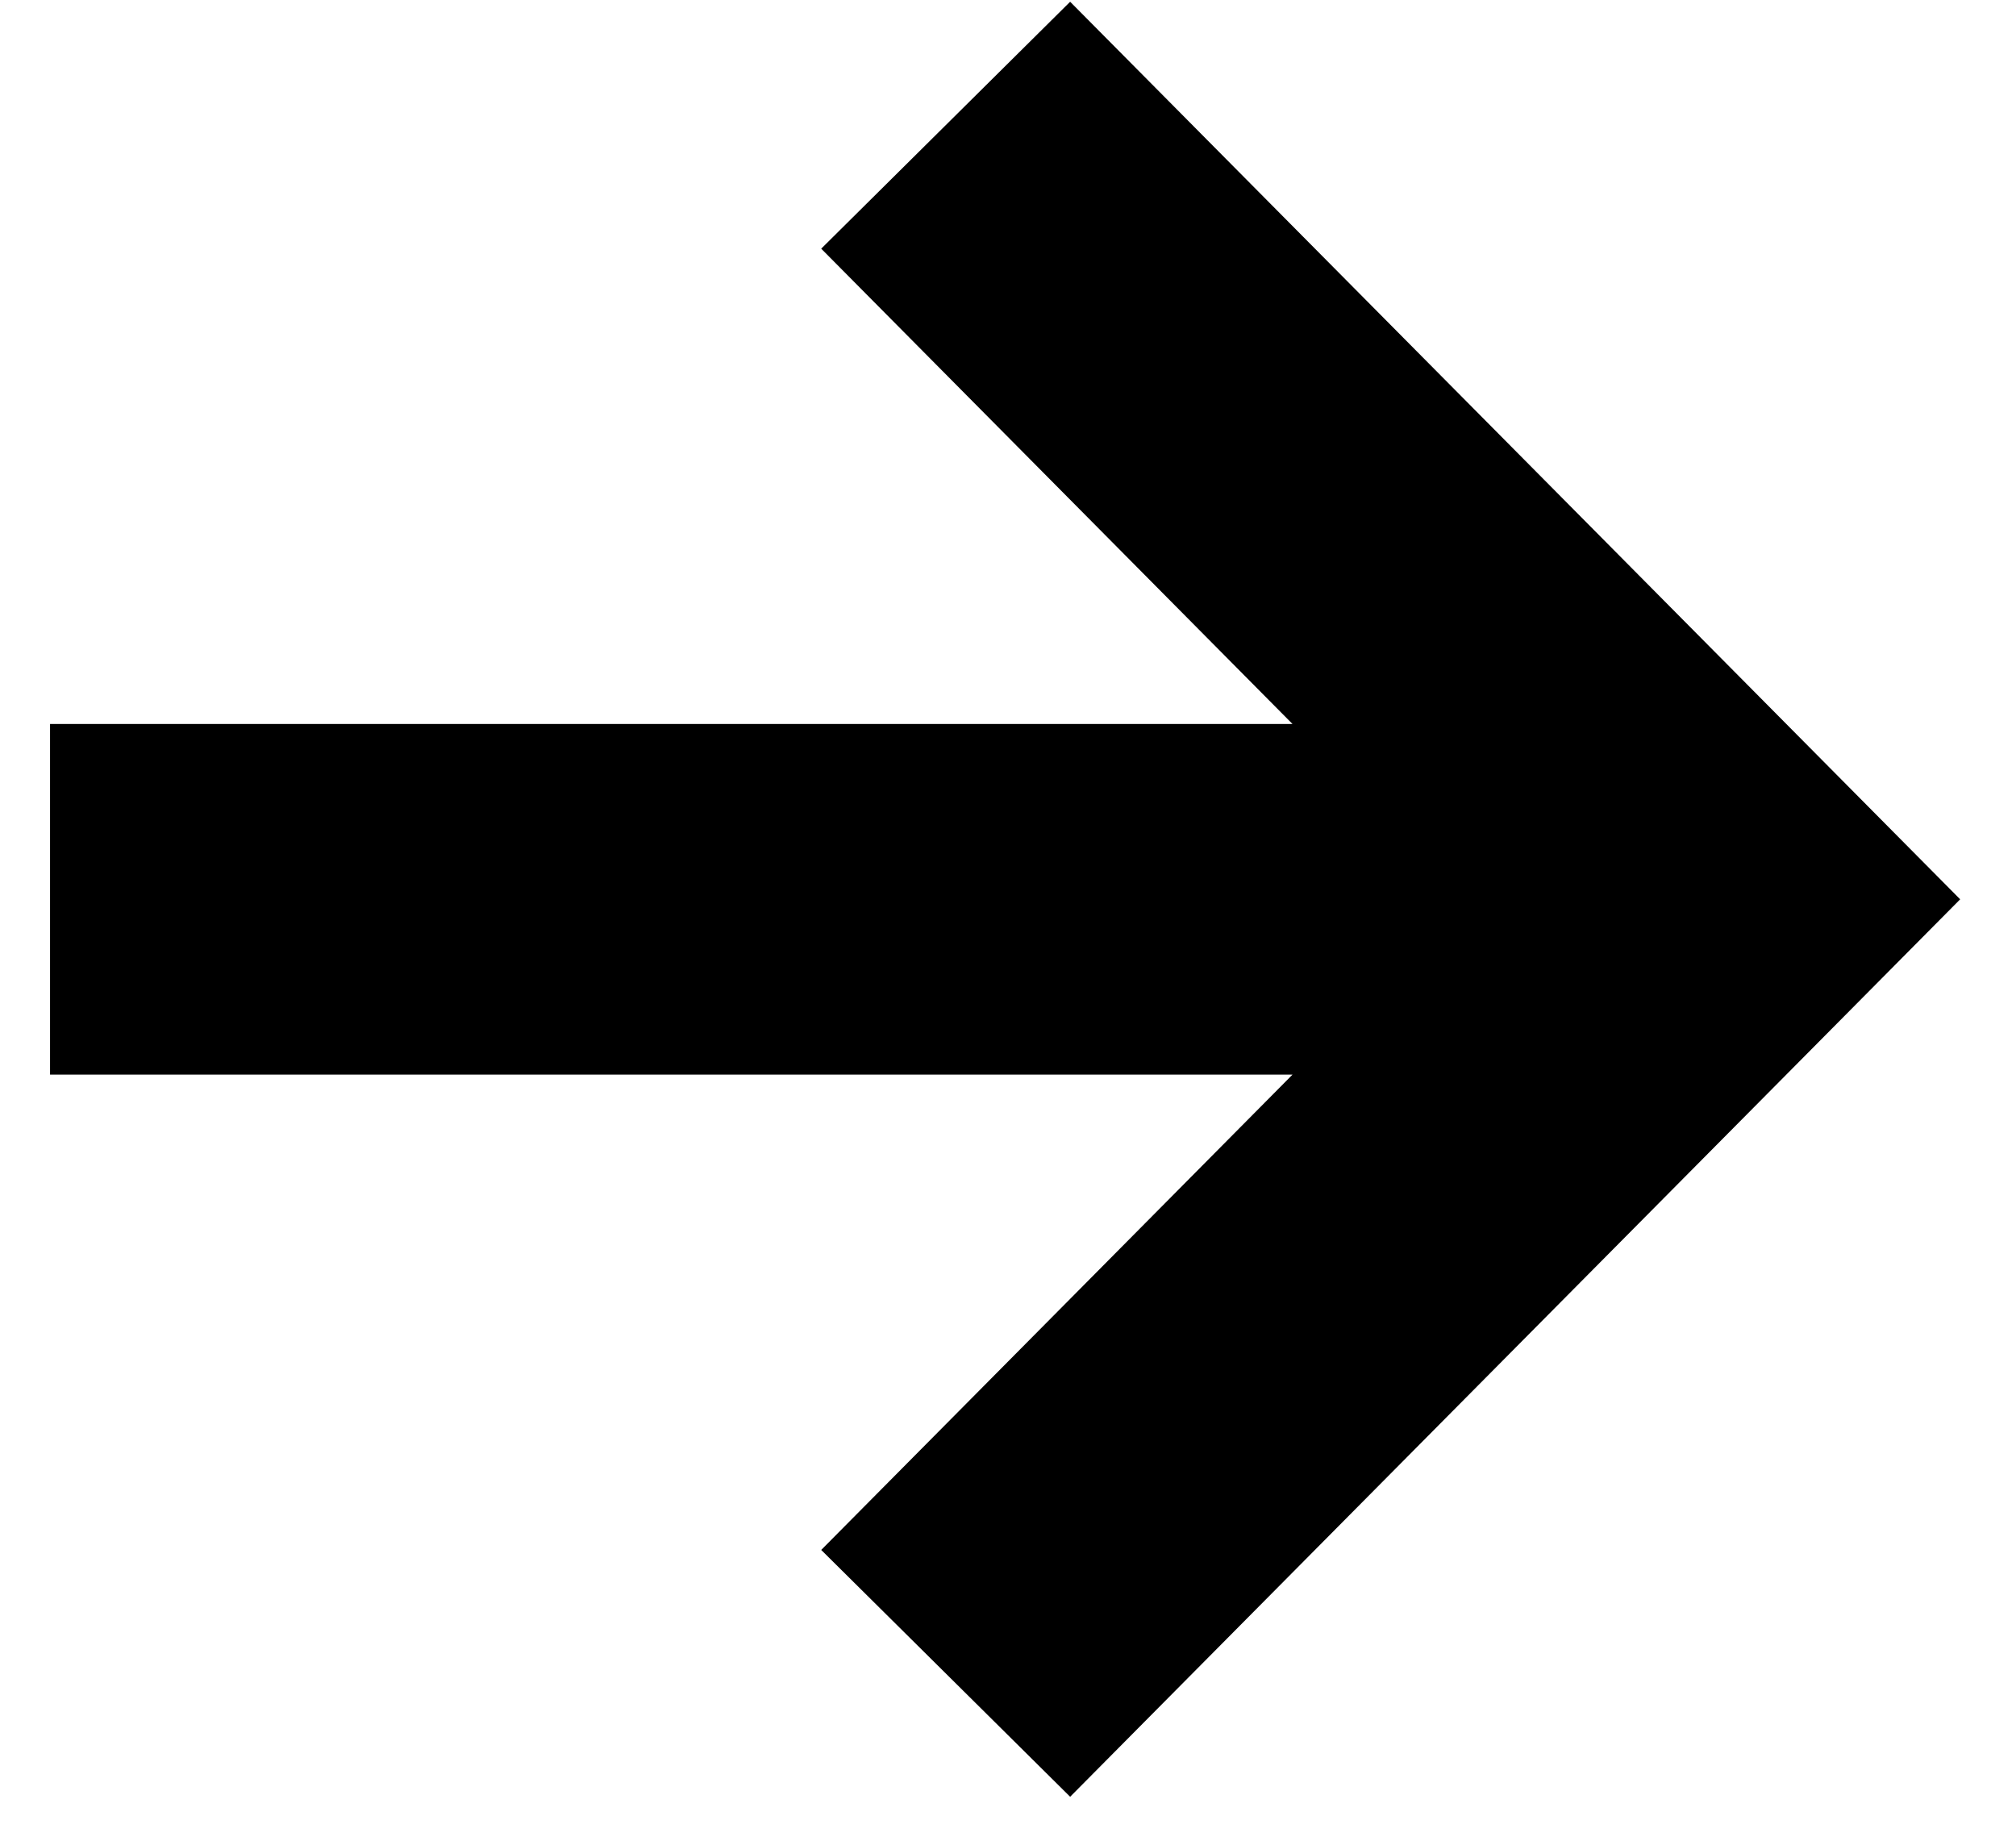
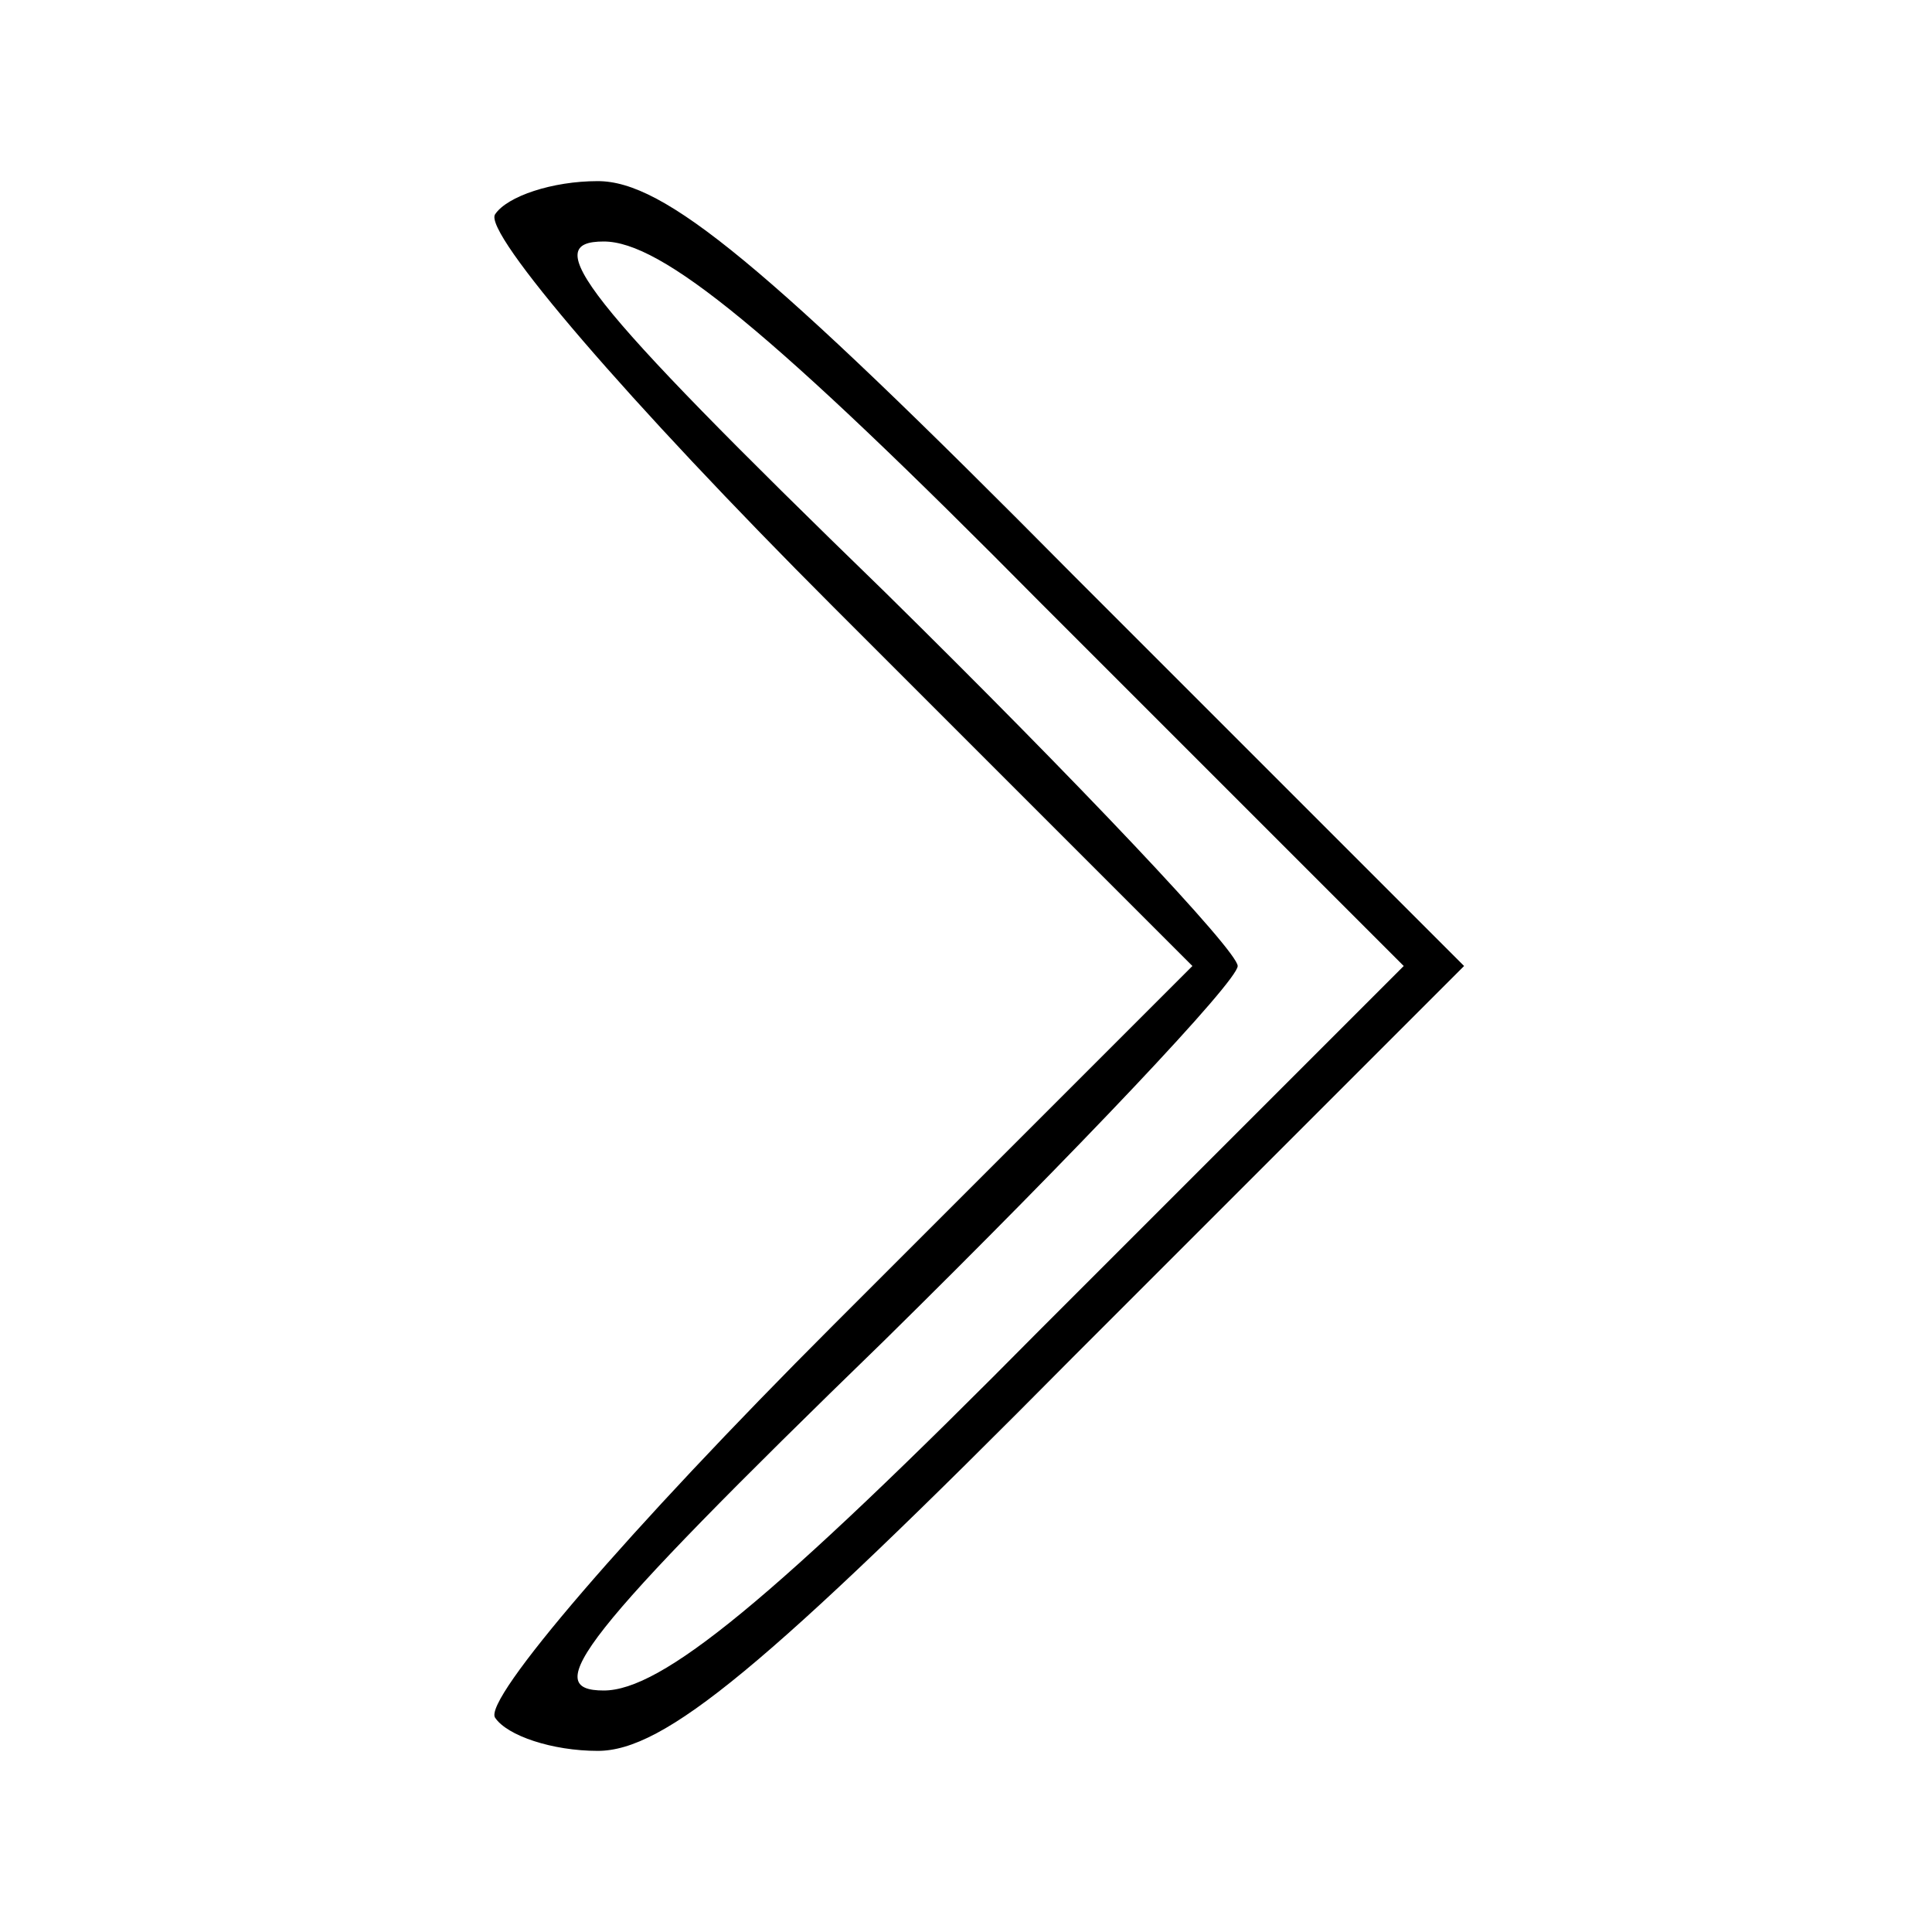
- <svg xmlns="http://www.w3.org/2000/svg" width="23" height="21" viewBox="0 0 23 21" fill="none">
-   <path fill-rule="evenodd" clip-rule="evenodd" d="M12.209 0.02L22.363 10.26L12.209 20.499L9.369 17.683L14.746 12.26H0.571V8.26H14.746L9.369 2.837L12.209 0.02Z" fill="black" />
+ <svg xmlns="http://www.w3.org/2000/svg" version="1.0" width="64pt" height="64pt" viewBox="0 0 64 64" preserveAspectRatio="xMidYMid meet">
+   <g transform="translate(0,64) scale(0.1,-0.1)" fill="#000000" stroke="none">
+     <path d="M164 569 c-4 -6 44 -62 112 -130 l119 -119 -119 -119 c-68 -68 -116 -124 -112 -130 4 -6 19 -11 34 -11 22 0 55 27 157 130 l130 130 -130 130 c-102 103 -135 130 -157 130 -15 0 -30 -5 -34 -11z m181 -129 l120 -120 -120 -120 c-90 -91 -126 -120 -145 -120 -21 0 -9 17 93 116 64 63 117 119 117 124 0 5 -53 61 -117 124 -102 99 -114 116 -93 116 19 0 55 -29 145 -120z" />
+   </g>
</svg>
